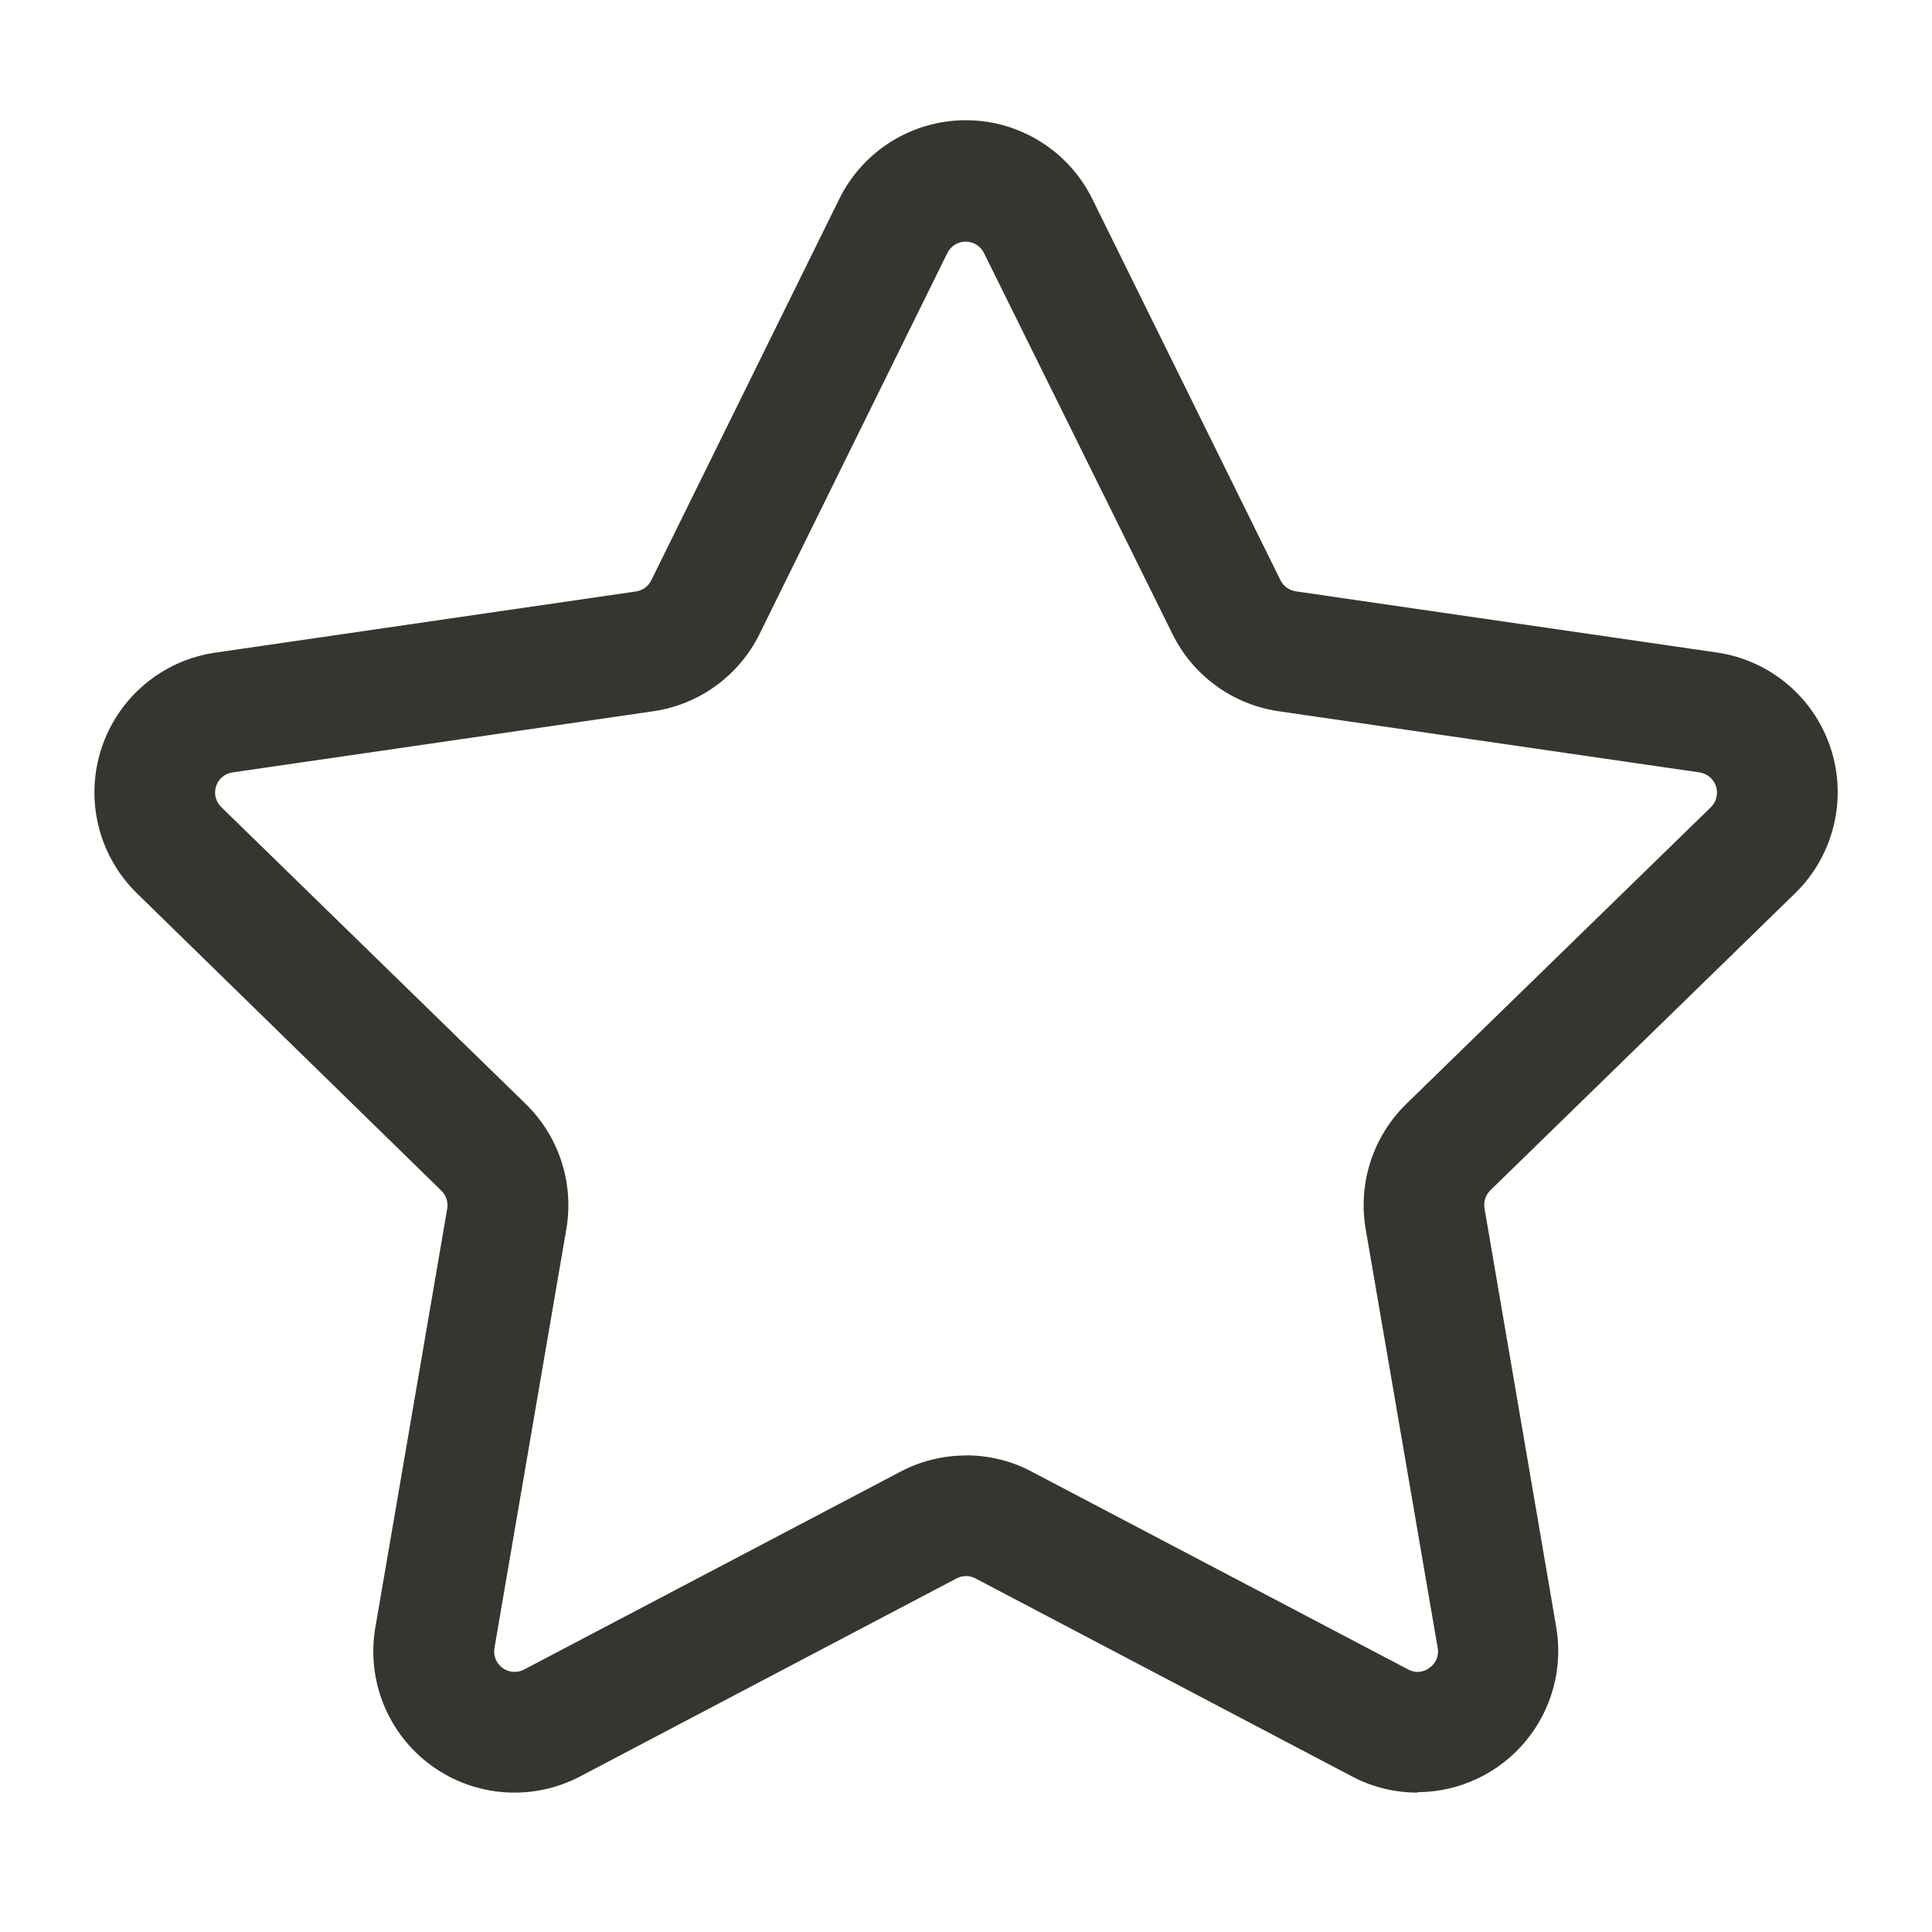
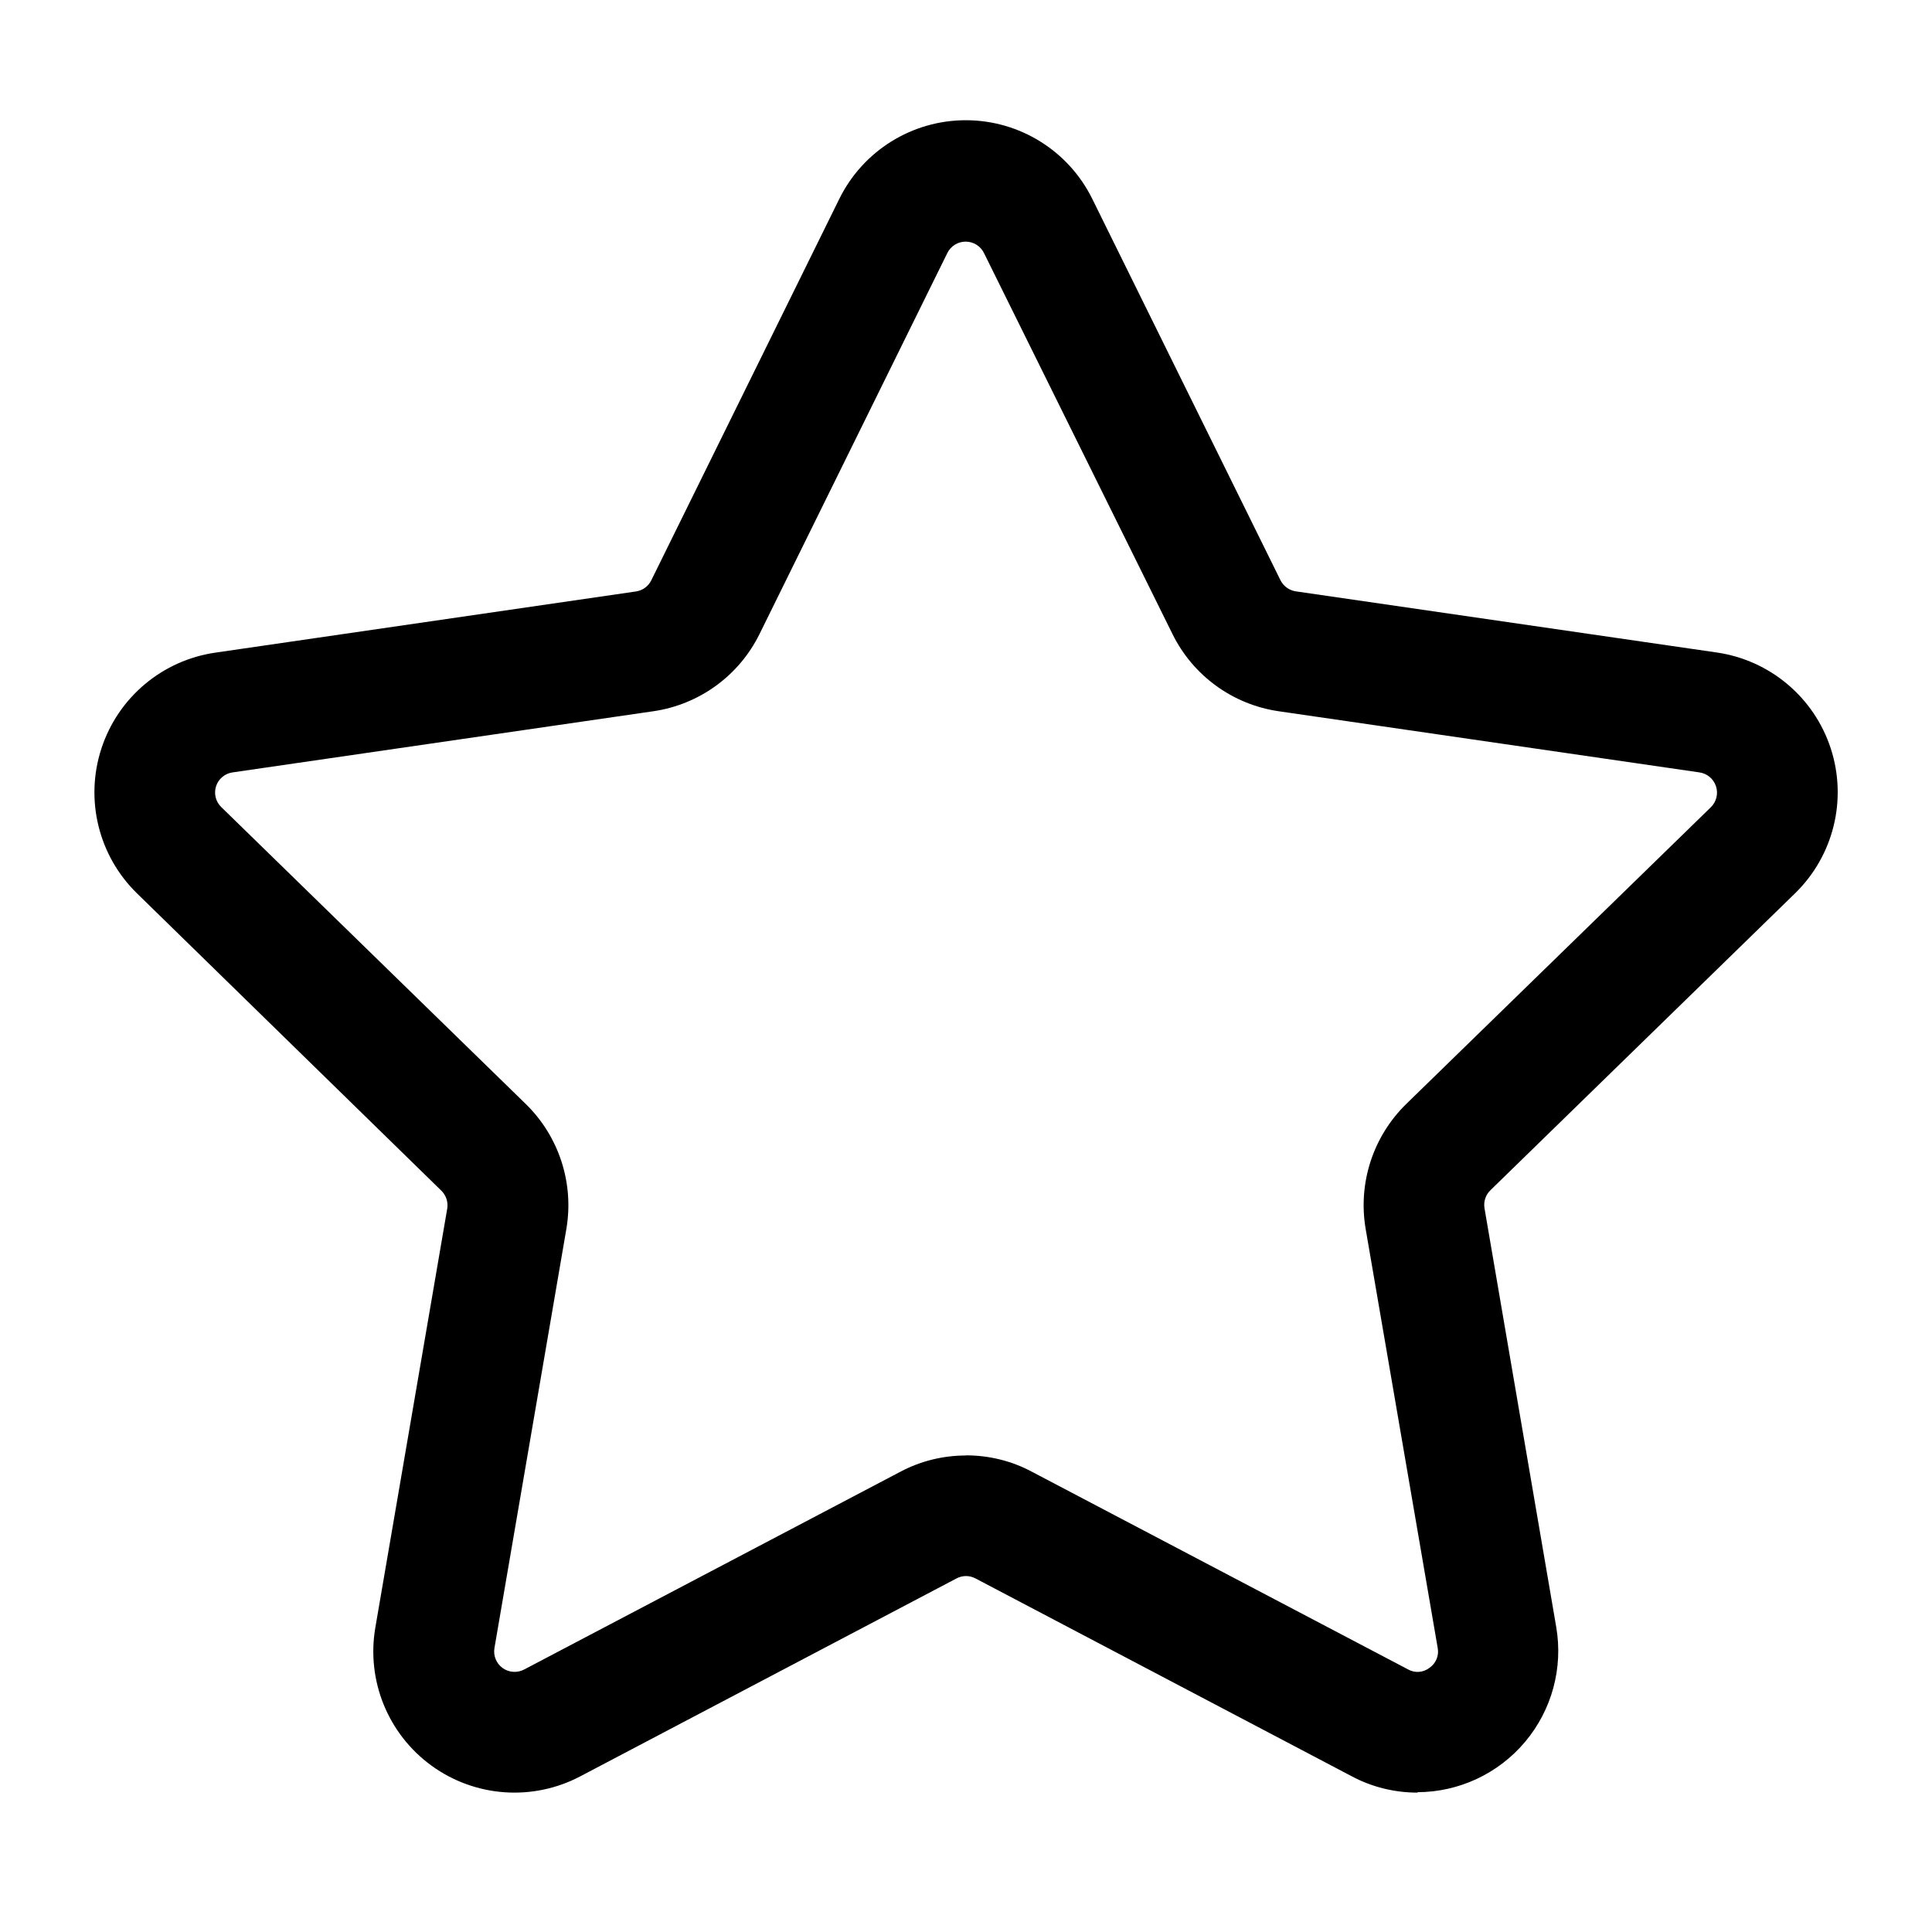
<svg xmlns="http://www.w3.org/2000/svg" viewBox="0 0 14 14" fill="none">
-   <path fill="#37352F" d="M10.272 12.99c-.166 0-.33-.04-.476-.118l-2.727-1.434a.146.146 0 0 0-.138 0l-2.726 1.434a1.023 1.023 0 0 1-1.485-1.079l.521-3.036a.148.148 0 0 0-.044-.13L.993 6.474a1.023 1.023 0 0 1 .569-1.745l3.046-.443a.147.147 0 0 0 .111-.08l1.362-2.763a1.022 1.022 0 0 1 1.835 0l1.363 2.762a.149.149 0 0 0 .11.08l3.05.443a1.023 1.023 0 0 1 .568 1.746l-2.206 2.15a.148.148 0 0 0-.044.13l.52 3.036a1.024 1.024 0 0 1-1.005 1.197v.002ZM7 10.546c.166 0 .33.04.476.118l2.727 1.433a.14.14 0 0 0 .155-.011.142.142 0 0 0 .06-.145l-.522-3.036A1.025 1.025 0 0 1 10.19 8l2.207-2.15a.148.148 0 0 0-.083-.253l-3.048-.443a1.022 1.022 0 0 1-.77-.56L7.13 1.833a.148.148 0 0 0-.265 0L5.504 4.594a1.022 1.022 0 0 1-.77.56l-3.048.443a.147.147 0 0 0-.082.252L3.81 8a1.025 1.025 0 0 1 .294.906l-.521 3.036a.148.148 0 0 0 .215.156l2.726-1.433c.147-.078.31-.118.476-.118Z" />
+   <path fill="currentColor" d="M10.272 12.99c-.166 0-.33-.04-.476-.118l-2.727-1.434a.146.146 0 0 0-.138 0l-2.726 1.434a1.023 1.023 0 0 1-1.485-1.079l.521-3.036a.148.148 0 0 0-.044-.13L.993 6.474a1.023 1.023 0 0 1 .569-1.745l3.046-.443a.147.147 0 0 0 .111-.08l1.362-2.763a1.022 1.022 0 0 1 1.835 0l1.363 2.762a.149.149 0 0 0 .11.08l3.05.443a1.023 1.023 0 0 1 .568 1.746l-2.206 2.15a.148.148 0 0 0-.044.13l.52 3.036a1.024 1.024 0 0 1-1.005 1.197v.002ZM7 10.546c.166 0 .33.04.476.118l2.727 1.433a.14.14 0 0 0 .155-.011.142.142 0 0 0 .06-.145l-.522-3.036A1.025 1.025 0 0 1 10.19 8l2.207-2.15a.148.148 0 0 0-.083-.253l-3.048-.443a1.022 1.022 0 0 1-.77-.56L7.13 1.833a.148.148 0 0 0-.265 0L5.504 4.594a1.022 1.022 0 0 1-.77.56l-3.048.443a.147.147 0 0 0-.082.252L3.81 8a1.025 1.025 0 0 1 .294.906l-.521 3.036a.148.148 0 0 0 .215.156l2.726-1.433c.147-.078.31-.118.476-.118Z" />
</svg>
